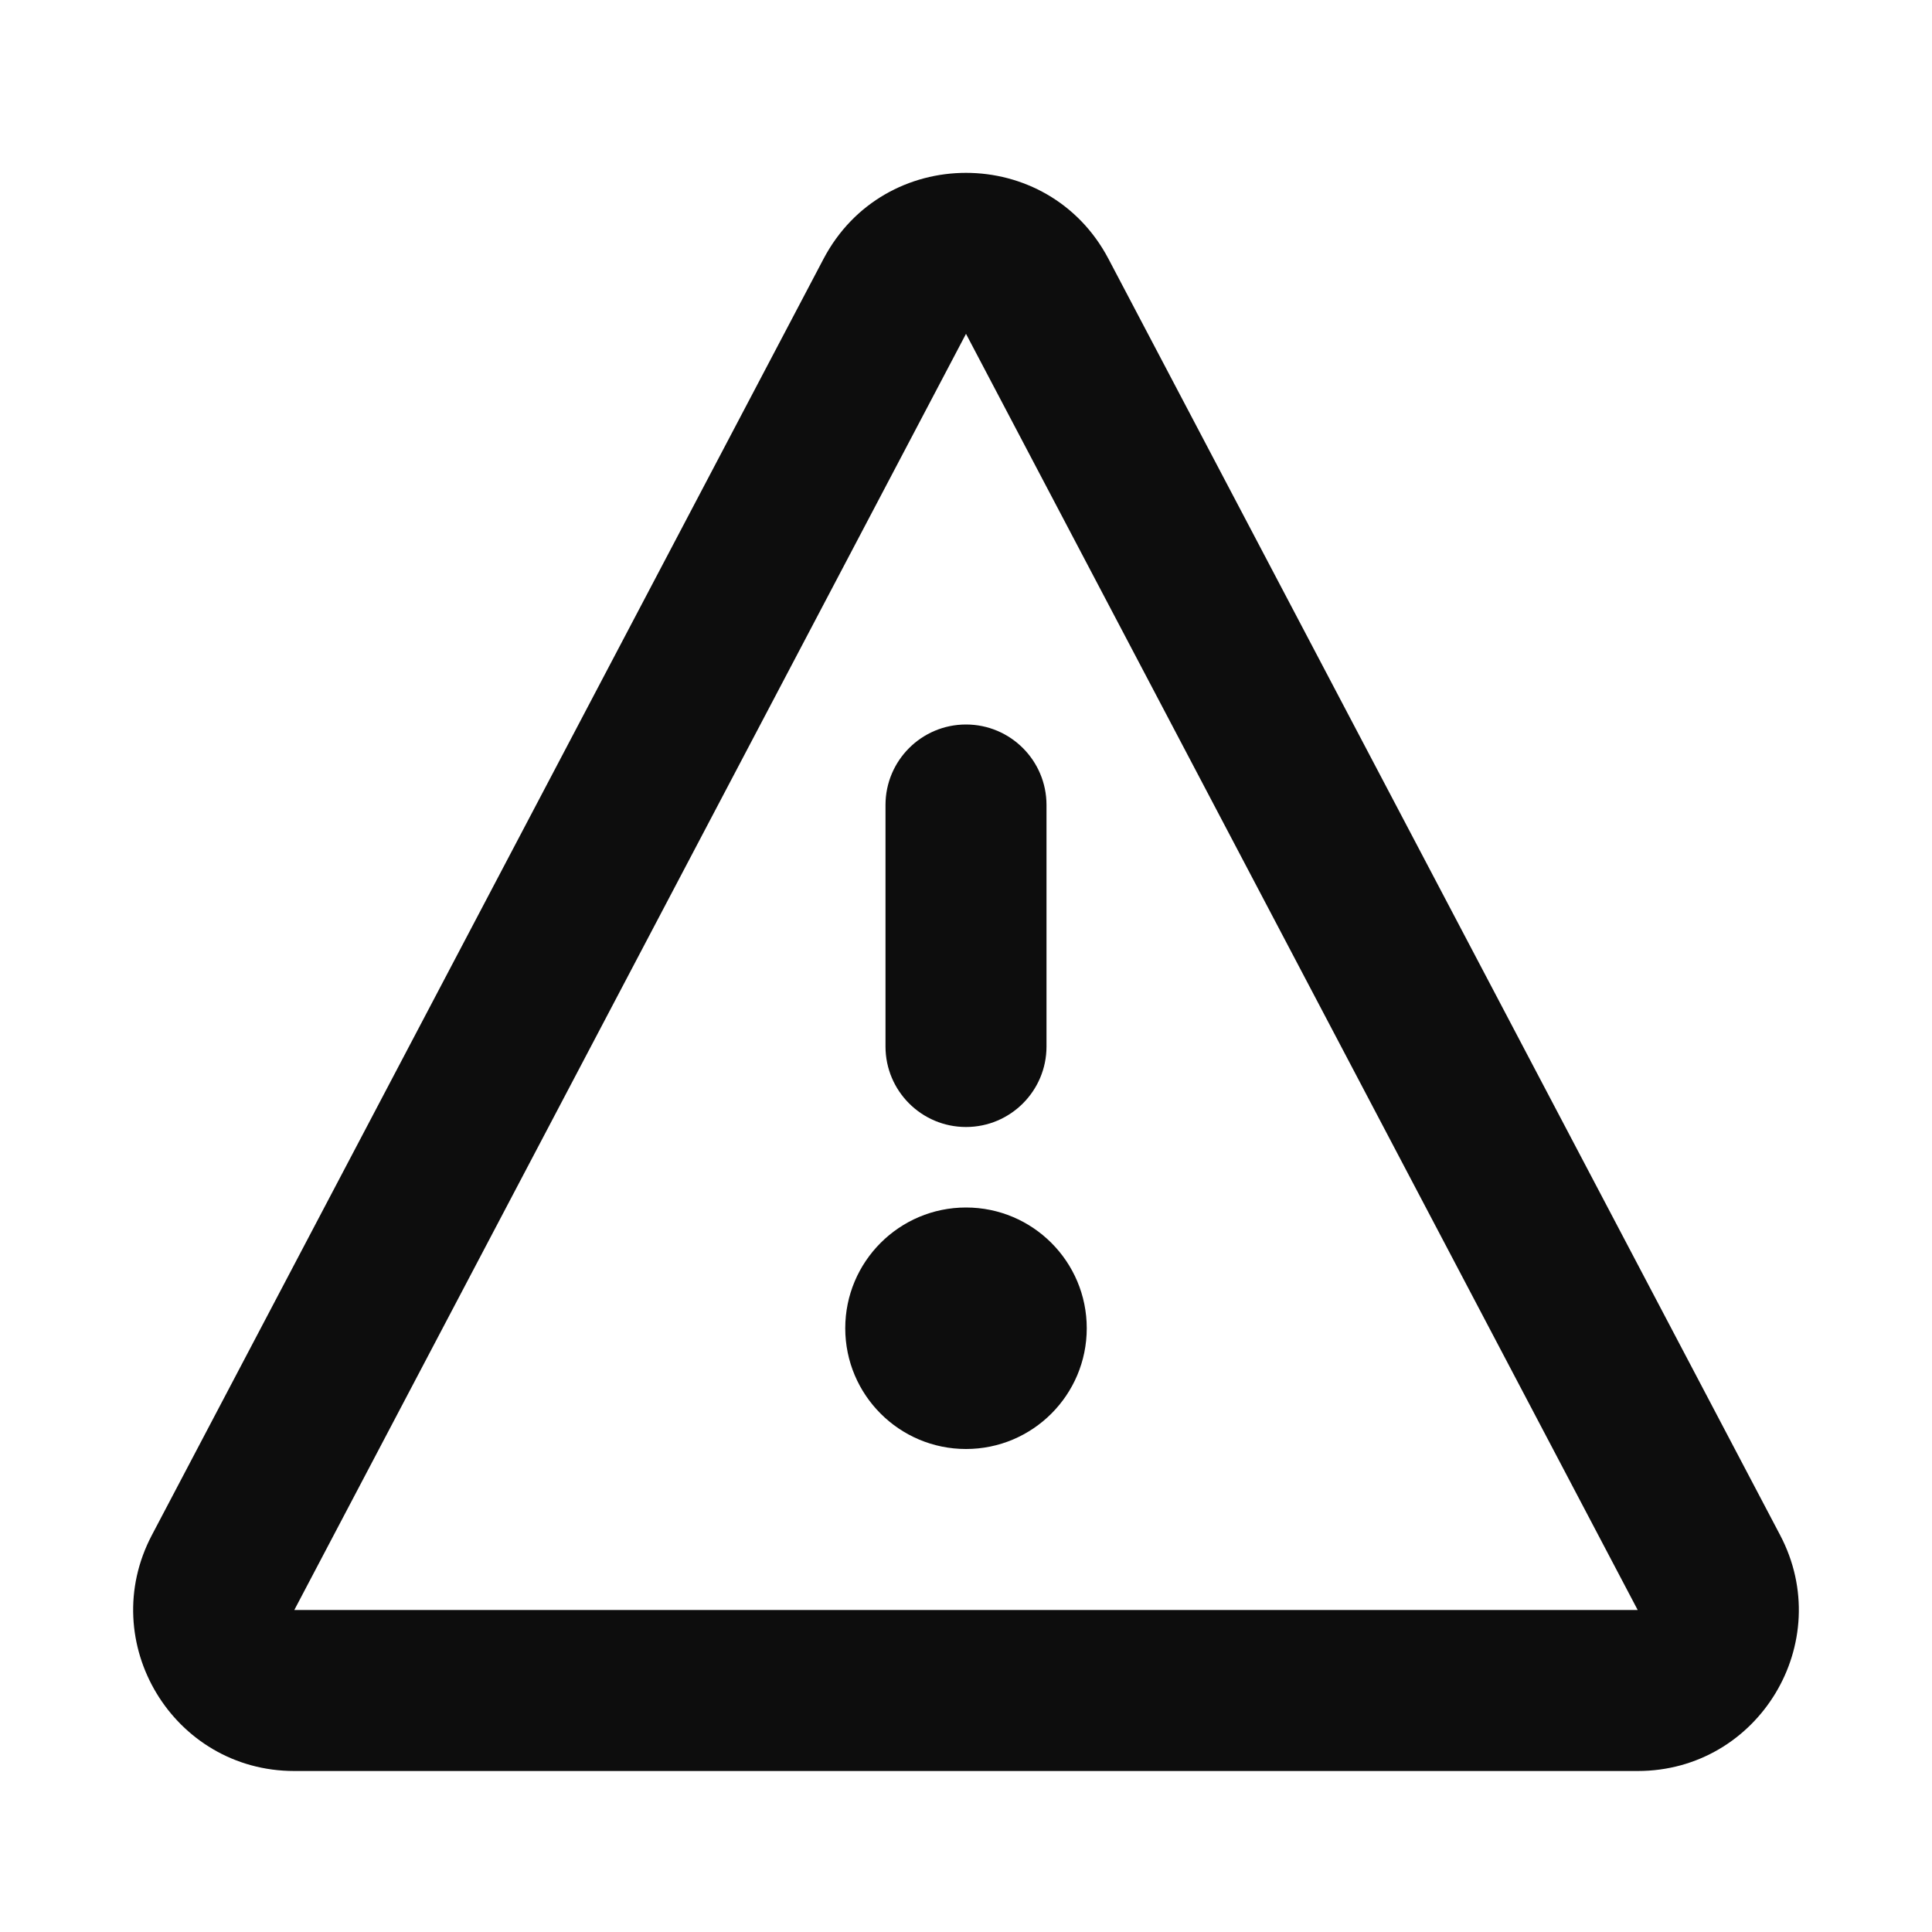
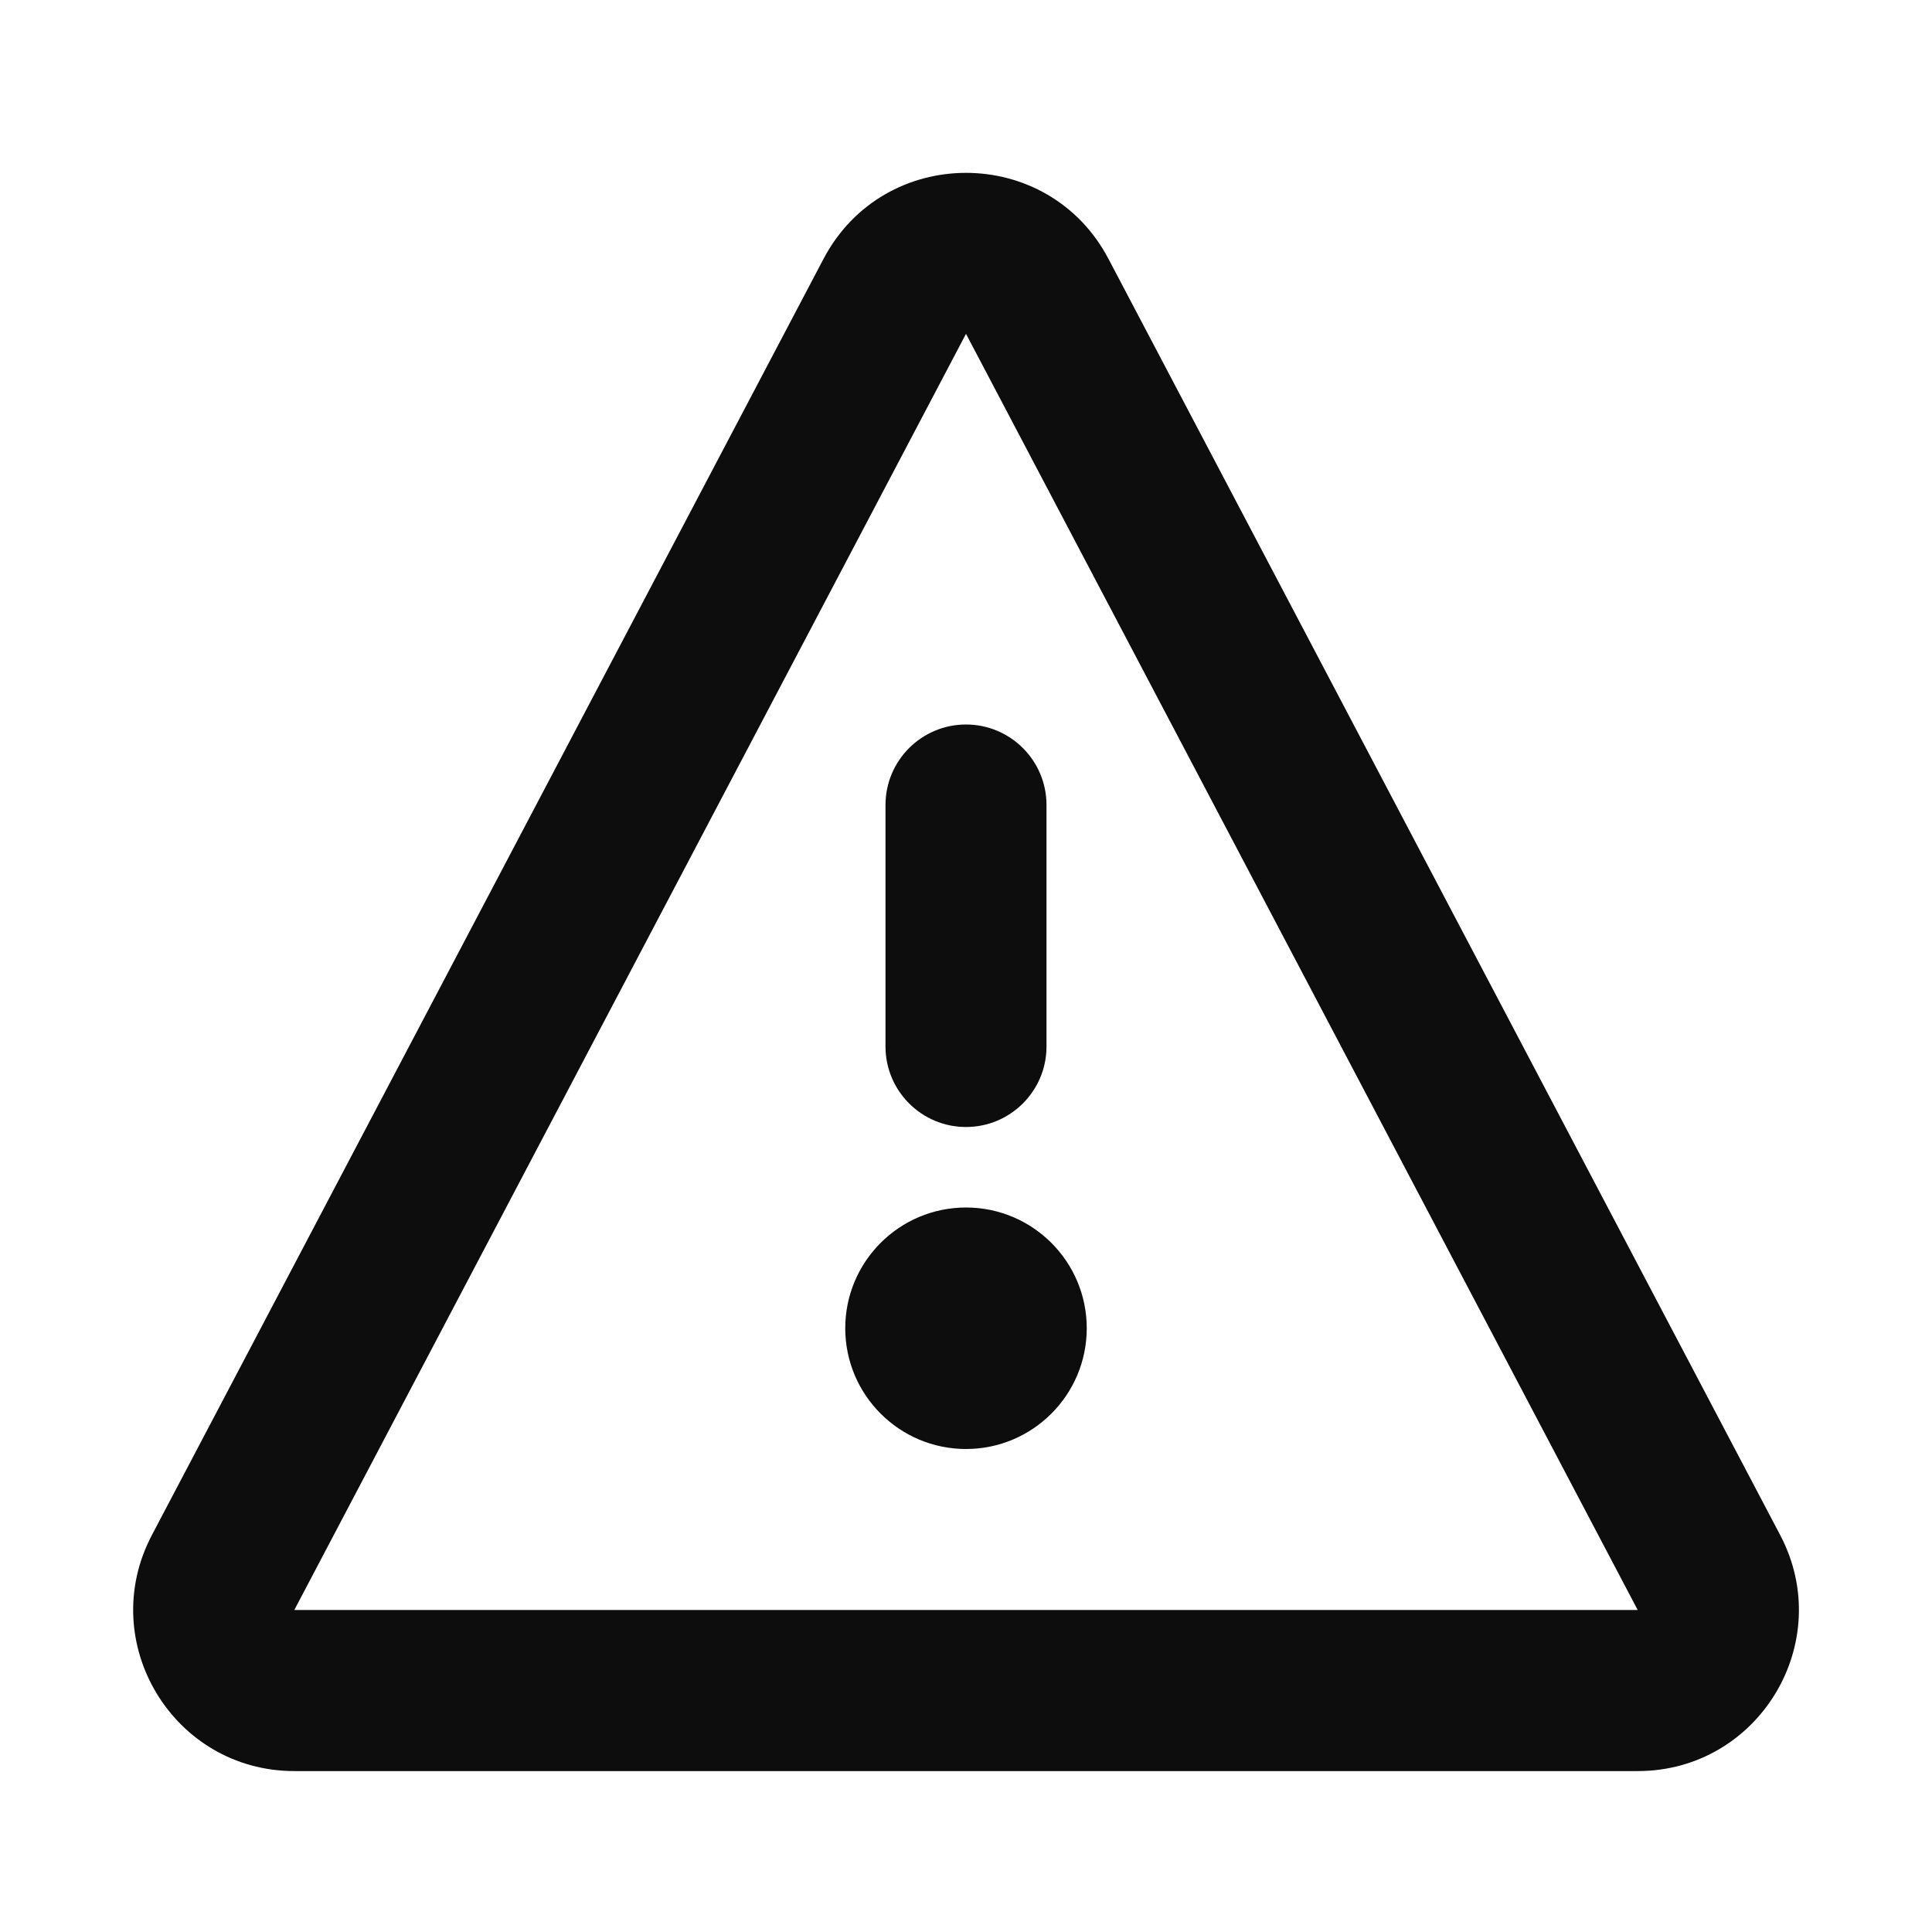
- <svg xmlns="http://www.w3.org/2000/svg" fill="none" viewBox="0 0 24 24" height="24" width="24">
-   <path d="M12 14C11.448 14 11 13.552 11 13V10C11 9.448 11.448 9 12 9C12.552 9 13 9.448 13 10V13C13 13.552 12.552 14 12 14Z" fill="#0D0D0D" />
-   <path d="M10.5 16.5C10.5 15.672 11.172 15 12 15C12.828 15 13.5 15.672 13.5 16.5C13.5 17.328 12.828 18 12 18C11.172 18 10.5 17.328 10.5 16.5Z" fill="#0D0D0D" />
-   <path d="M10.23 3.216C10.98 1.791 13.02 1.791 13.77 3.216L22.113 19.069C22.814 20.4 21.849 22 20.344 22H3.656C2.151 22 1.186 20.4 1.887 19.069L10.23 3.216ZM20.344 20L12 4.147L3.656 20L20.344 20Z" fill="#0D0D0D" />
+ <svg xmlns="http://www.w3.org/2000/svg" fill="none" height="24" viewBox="0 0 24 24" width="24">
+   <g fill="#0d0d0d">
+     <path d="m12 14c-.552 0-1-.448-1-1v-3c0-.552.448-1 1-1s1 .448 1 1v3c0 .552-.448 1-1 1z" />
+     <path d="m10.5 16.5c0-.828.672-1.5 1.5-1.5s1.5.672 1.5 1.5-.672 1.5-1.5 1.5-1.5-.672-1.5-1.5z" />
+     <path d="m10.23 3.216c.75-1.425 2.79-1.425 3.54 0l8.344 15.853c.701 1.332-.265 2.932-1.77 2.932h-16.687c-1.505 0-2.471-1.6-1.77-2.932zm10.114 16.784-8.344-15.853-8.344 15.853z" />
+   </g>
</svg>
